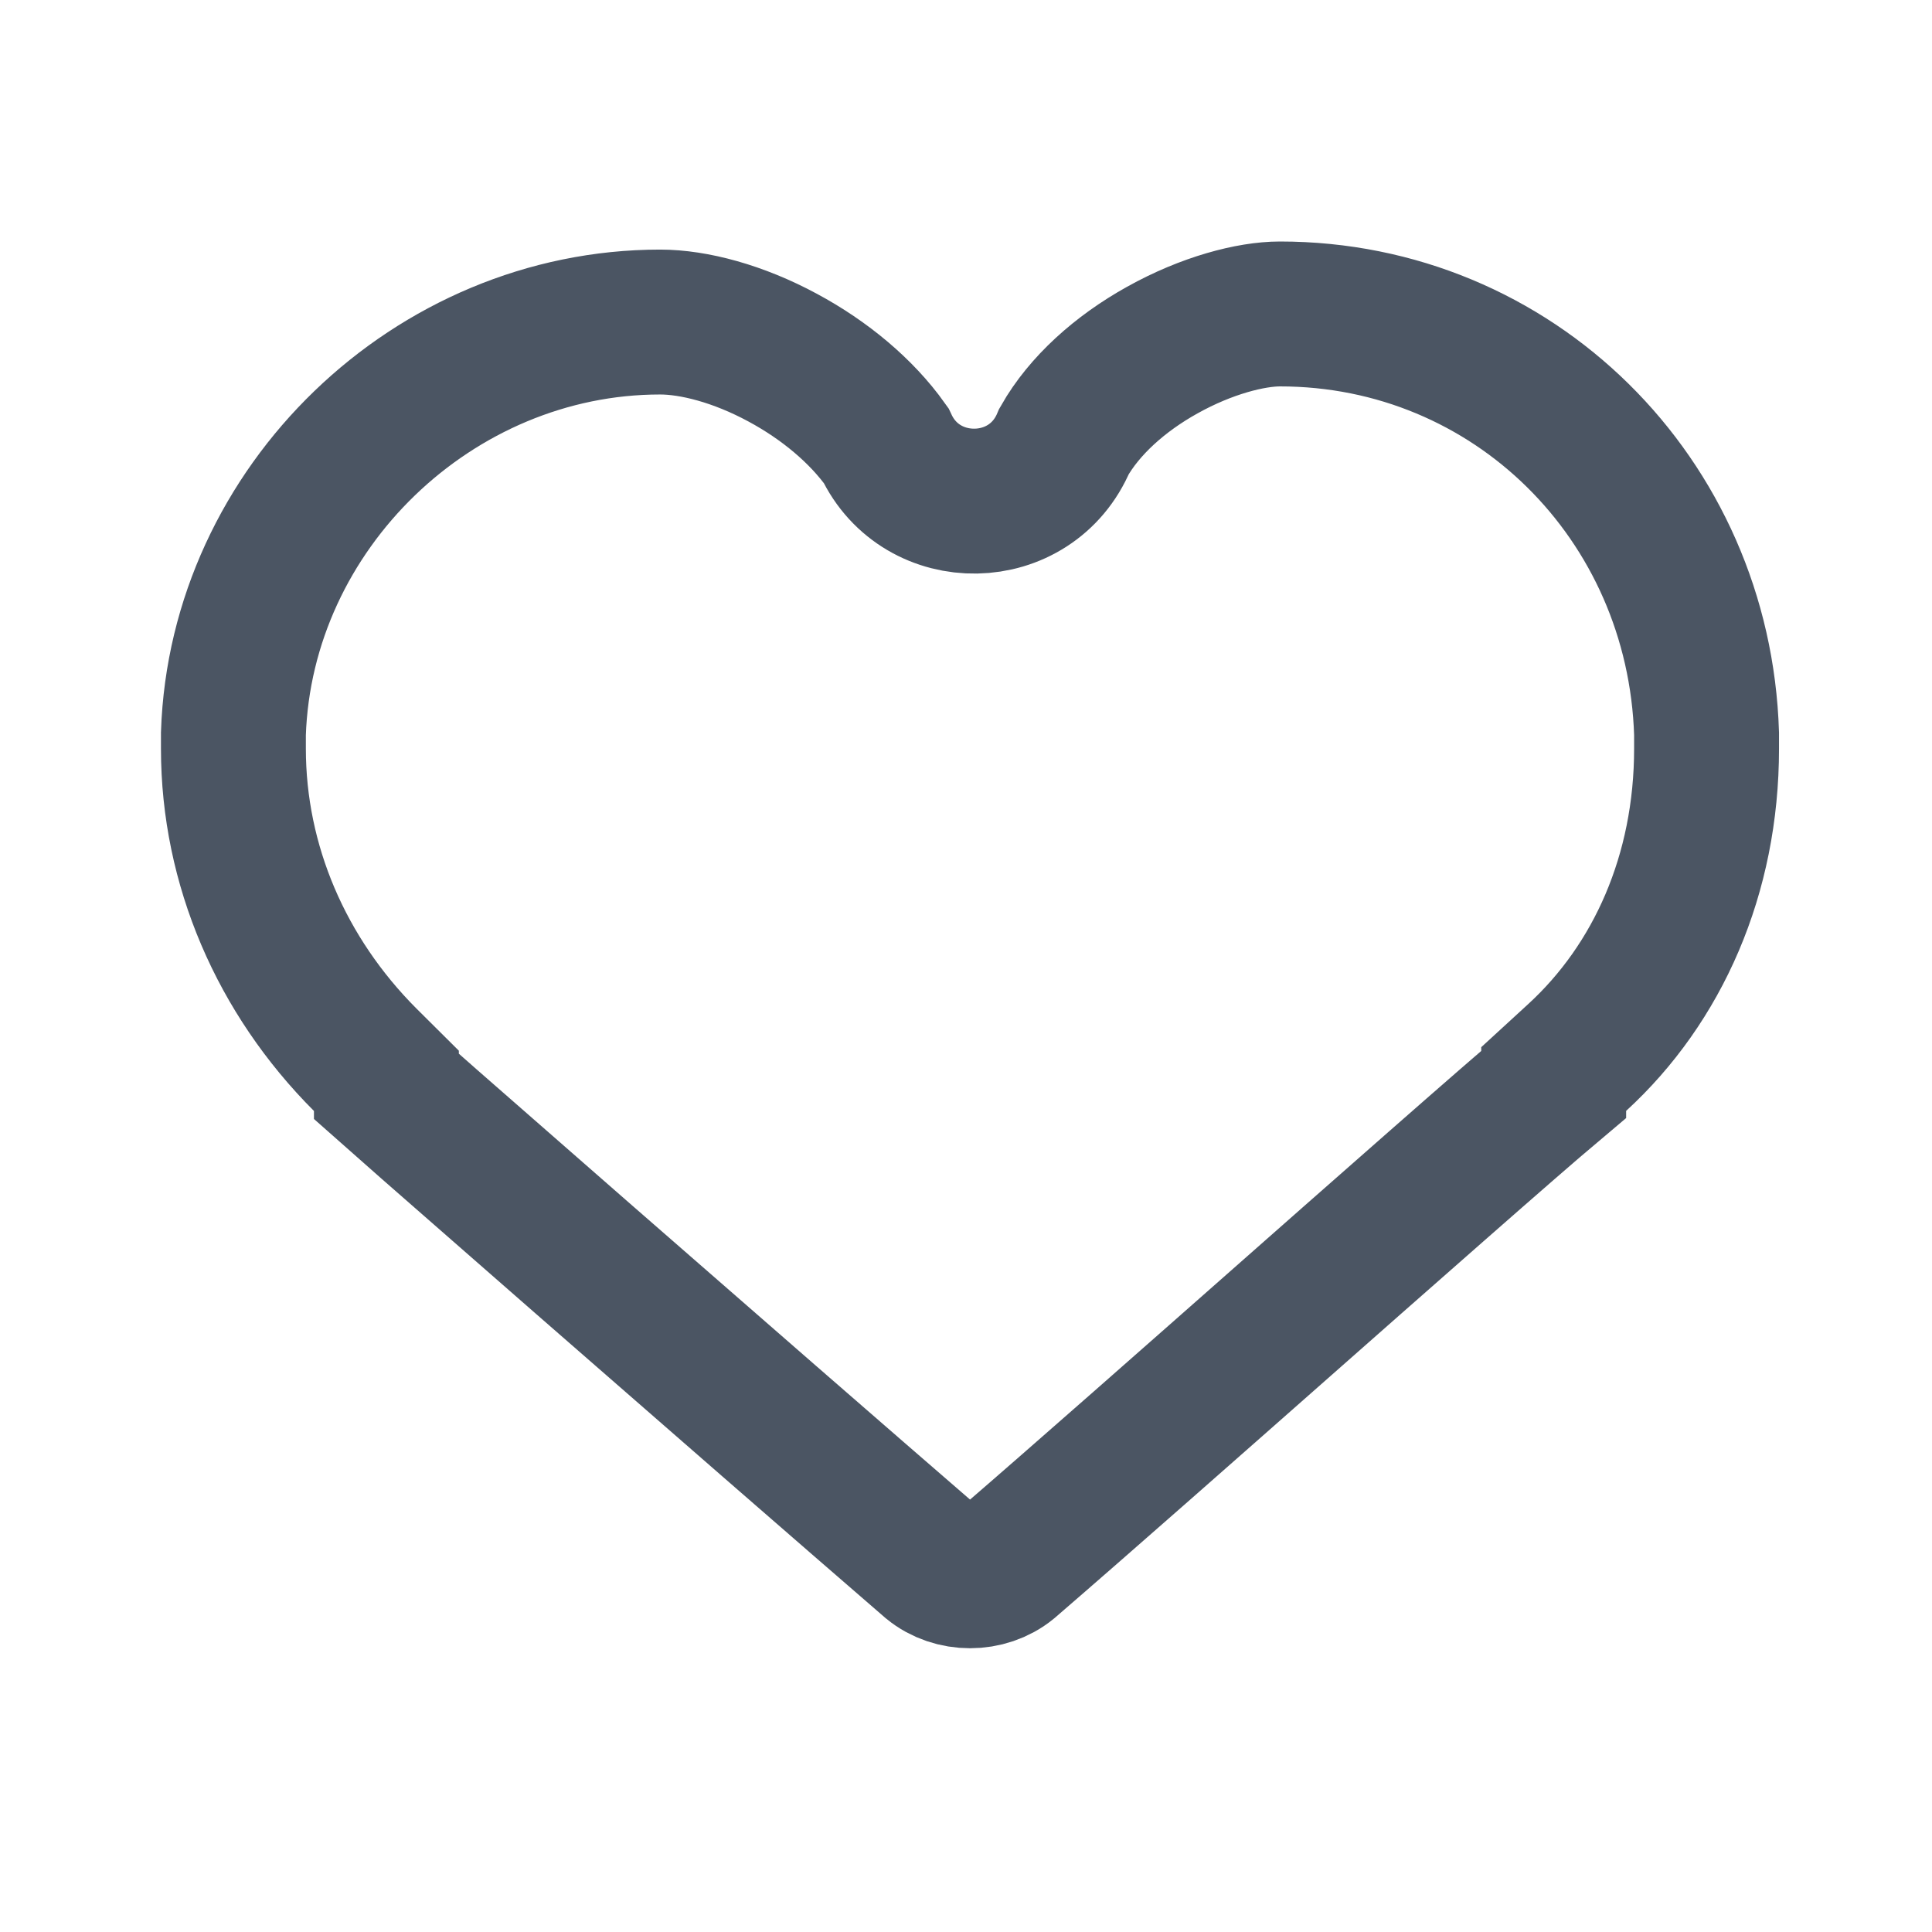
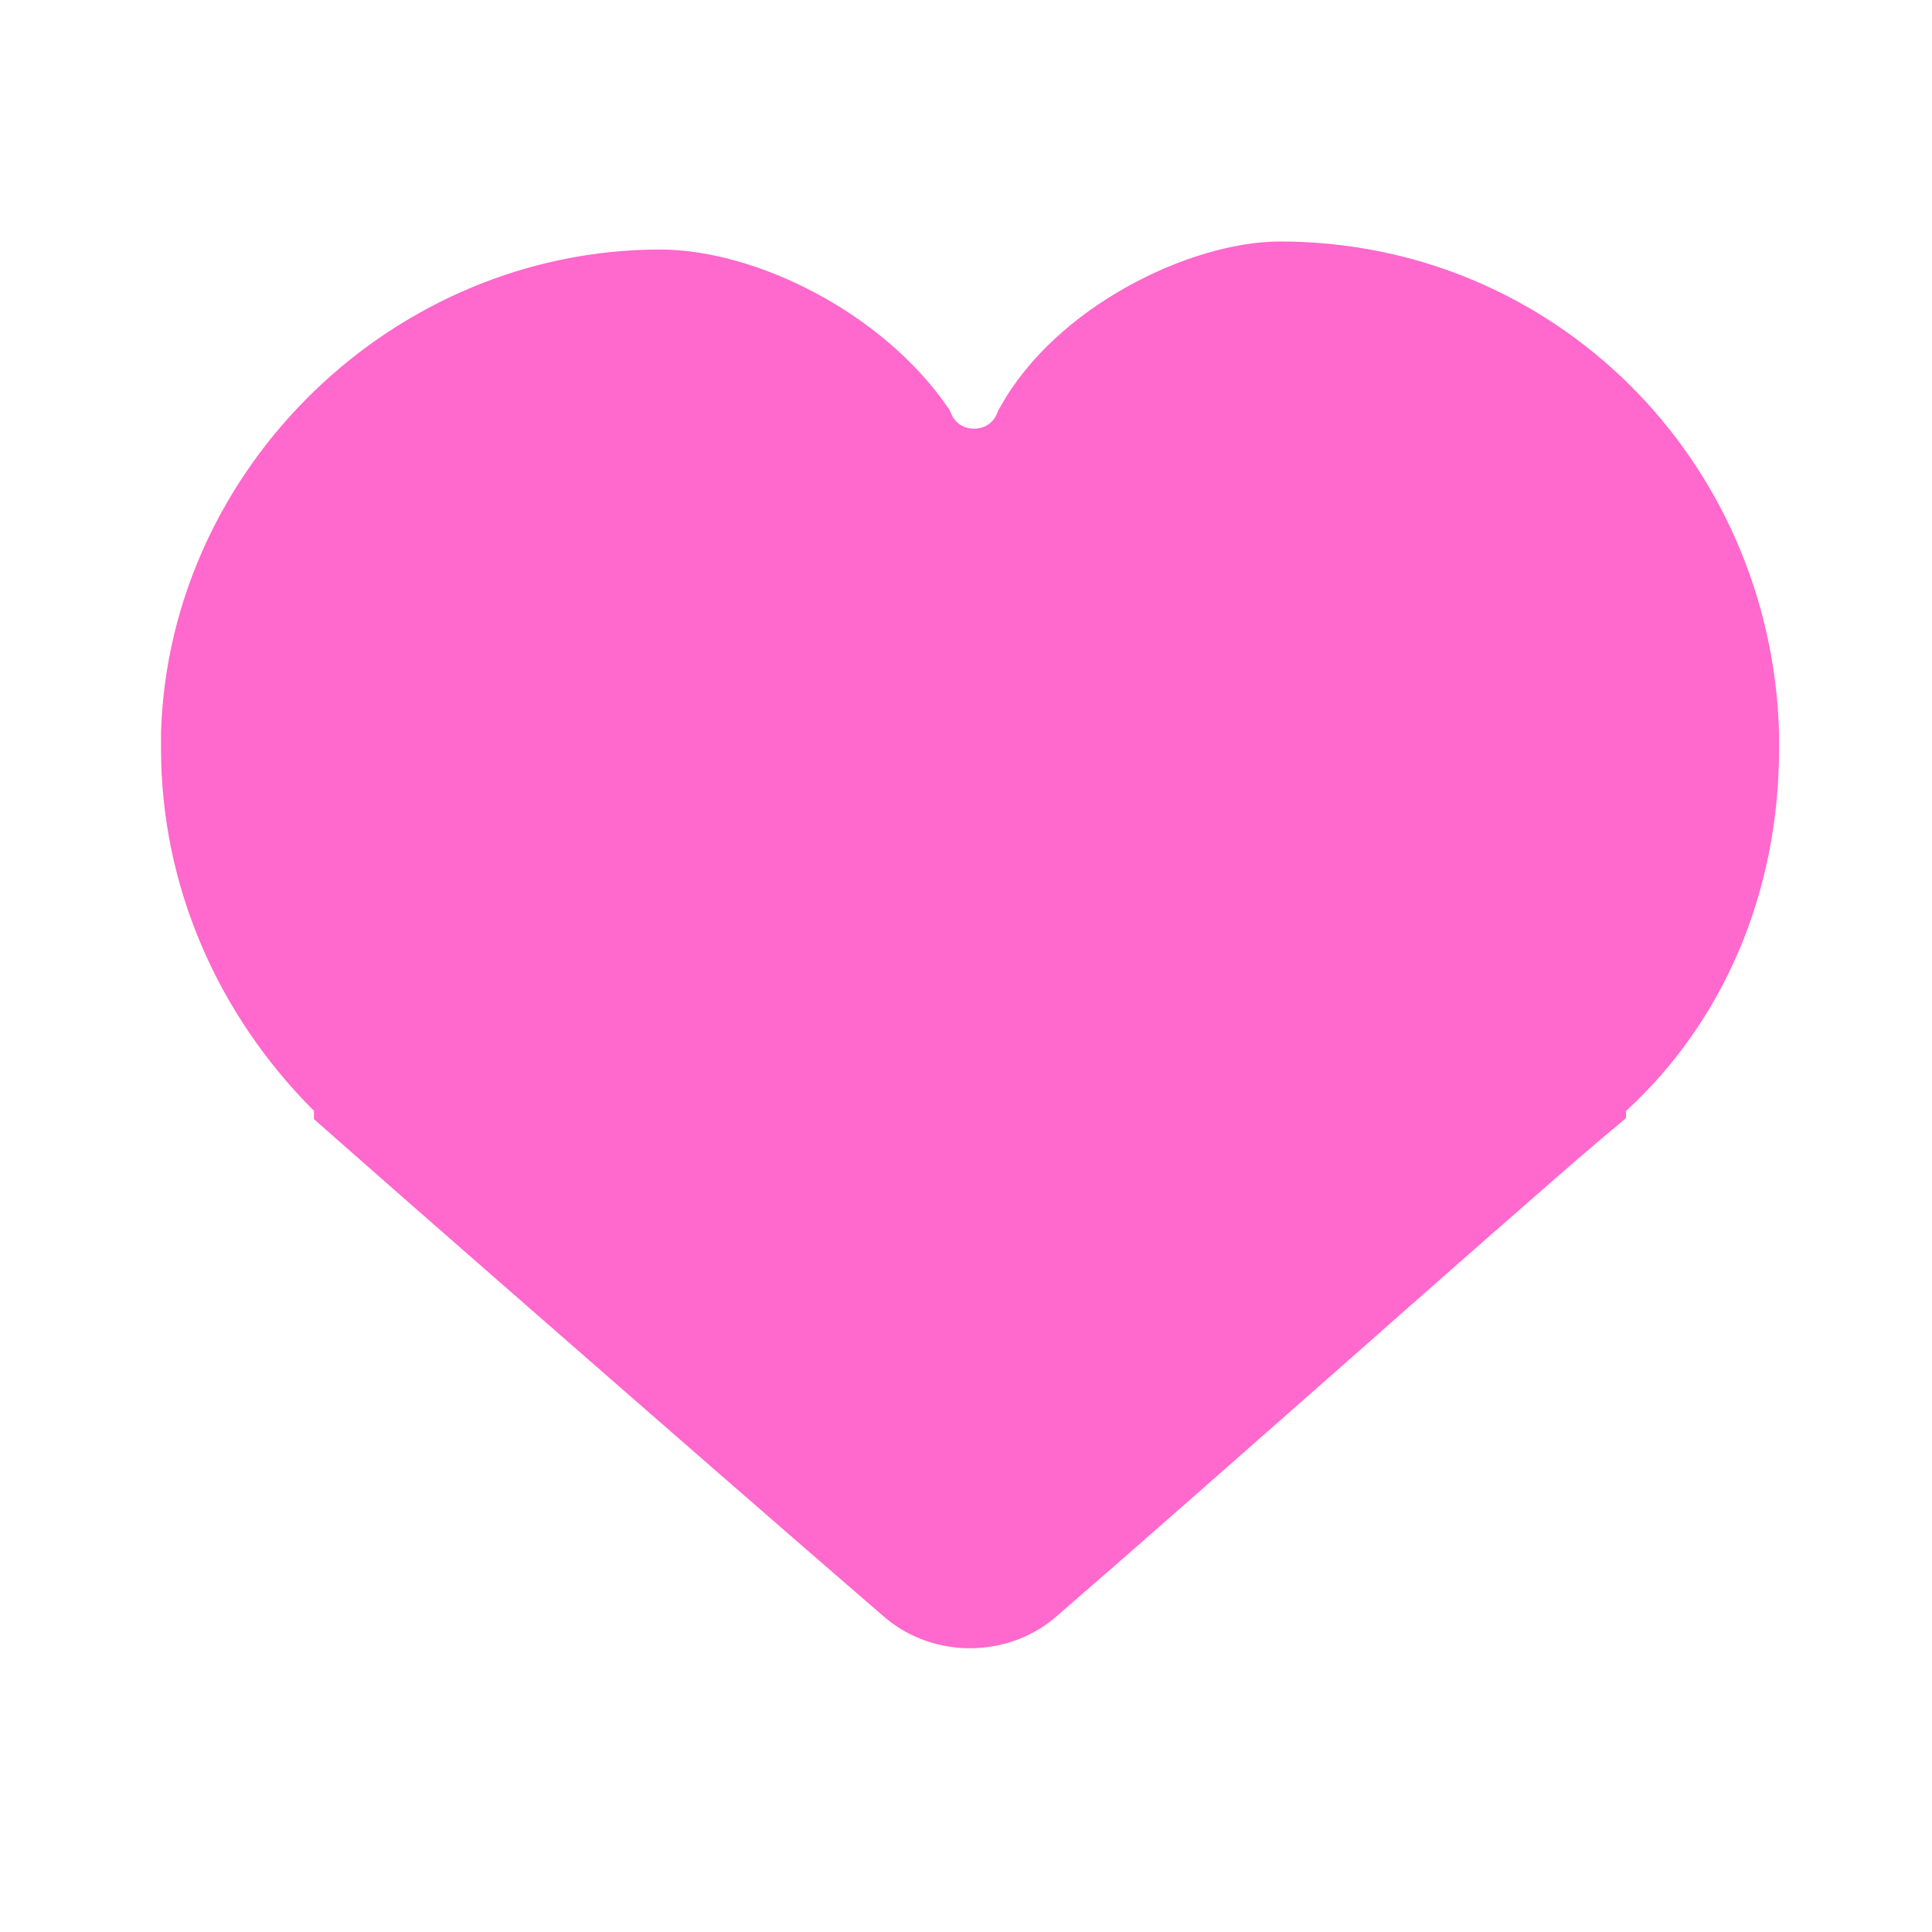
- <svg xmlns="http://www.w3.org/2000/svg" width="16" height="16" viewBox="0 0 16 16" fill="none">
-   <path d="M3.557 9.312C3.408 9.18 3.288 9.075 3.2 8.997V8.951L3.024 8.776C2.331 8.082 1.933 7.165 1.933 6.2V6.076C1.995 4.206 3.592 2.667 5.467 2.667C5.745 2.667 6.114 2.763 6.482 2.962C6.83 3.149 7.135 3.404 7.337 3.688C7.631 4.315 8.539 4.304 8.812 3.655C8.979 3.361 9.273 3.095 9.626 2.899C9.993 2.694 10.36 2.6 10.6 2.6C12.53 2.6 14.072 4.127 14.133 6.076V6.2C14.133 7.242 13.73 8.145 13.061 8.758L12.867 8.936V8.98C12.766 9.065 12.635 9.178 12.483 9.31C12.146 9.603 11.695 10 11.203 10.433C11.046 10.572 10.884 10.715 10.72 10.859C9.864 11.614 8.96 12.412 8.346 12.942C8.17 13.086 7.897 13.086 7.721 12.942C6.989 12.309 5.826 11.296 4.837 10.432C4.341 9.998 3.889 9.603 3.557 9.312Z" stroke="#4B5563" stroke-width="1.2" />
+ <svg xmlns="http://www.w3.org/2000/svg" width="32" height="32" viewBox="0 0 32 32" fill="none">
+   <path d="M6.054 18.223C6.035 18.206 6.017 18.19 6 18.175V18.069L5.766 17.834C4.307 16.376 3.467 14.443 3.467 12.4V12.146C3.593 8.186 6.967 4.933 10.933 4.933C11.571 4.933 12.374 5.151 13.154 5.571C13.904 5.975 14.575 6.536 15.023 7.178C15.457 8.155 16.856 8.141 17.262 7.135C17.641 6.457 18.298 5.871 19.056 5.449C19.835 5.014 20.635 4.8 21.2 4.8C25.283 4.8 28.54 8.036 28.667 12.145V12.4C28.667 14.589 27.818 16.504 26.393 17.81L26.133 18.048V18.145C26.108 18.166 26.082 18.188 26.055 18.211C25.847 18.386 25.565 18.629 25.229 18.921C24.556 19.507 23.654 20.3 22.671 21.166C22.356 21.444 22.033 21.729 21.706 22.018C19.991 23.529 18.178 25.128 16.95 26.189C16.448 26.604 15.685 26.604 15.184 26.189C13.718 24.924 11.39 22.895 9.41 21.164C8.418 20.298 7.515 19.507 6.851 18.924C6.519 18.632 6.247 18.393 6.054 18.223Z" fill="#FF68CC" stroke="#FF68CC" stroke-width="1.6" />
</svg>
